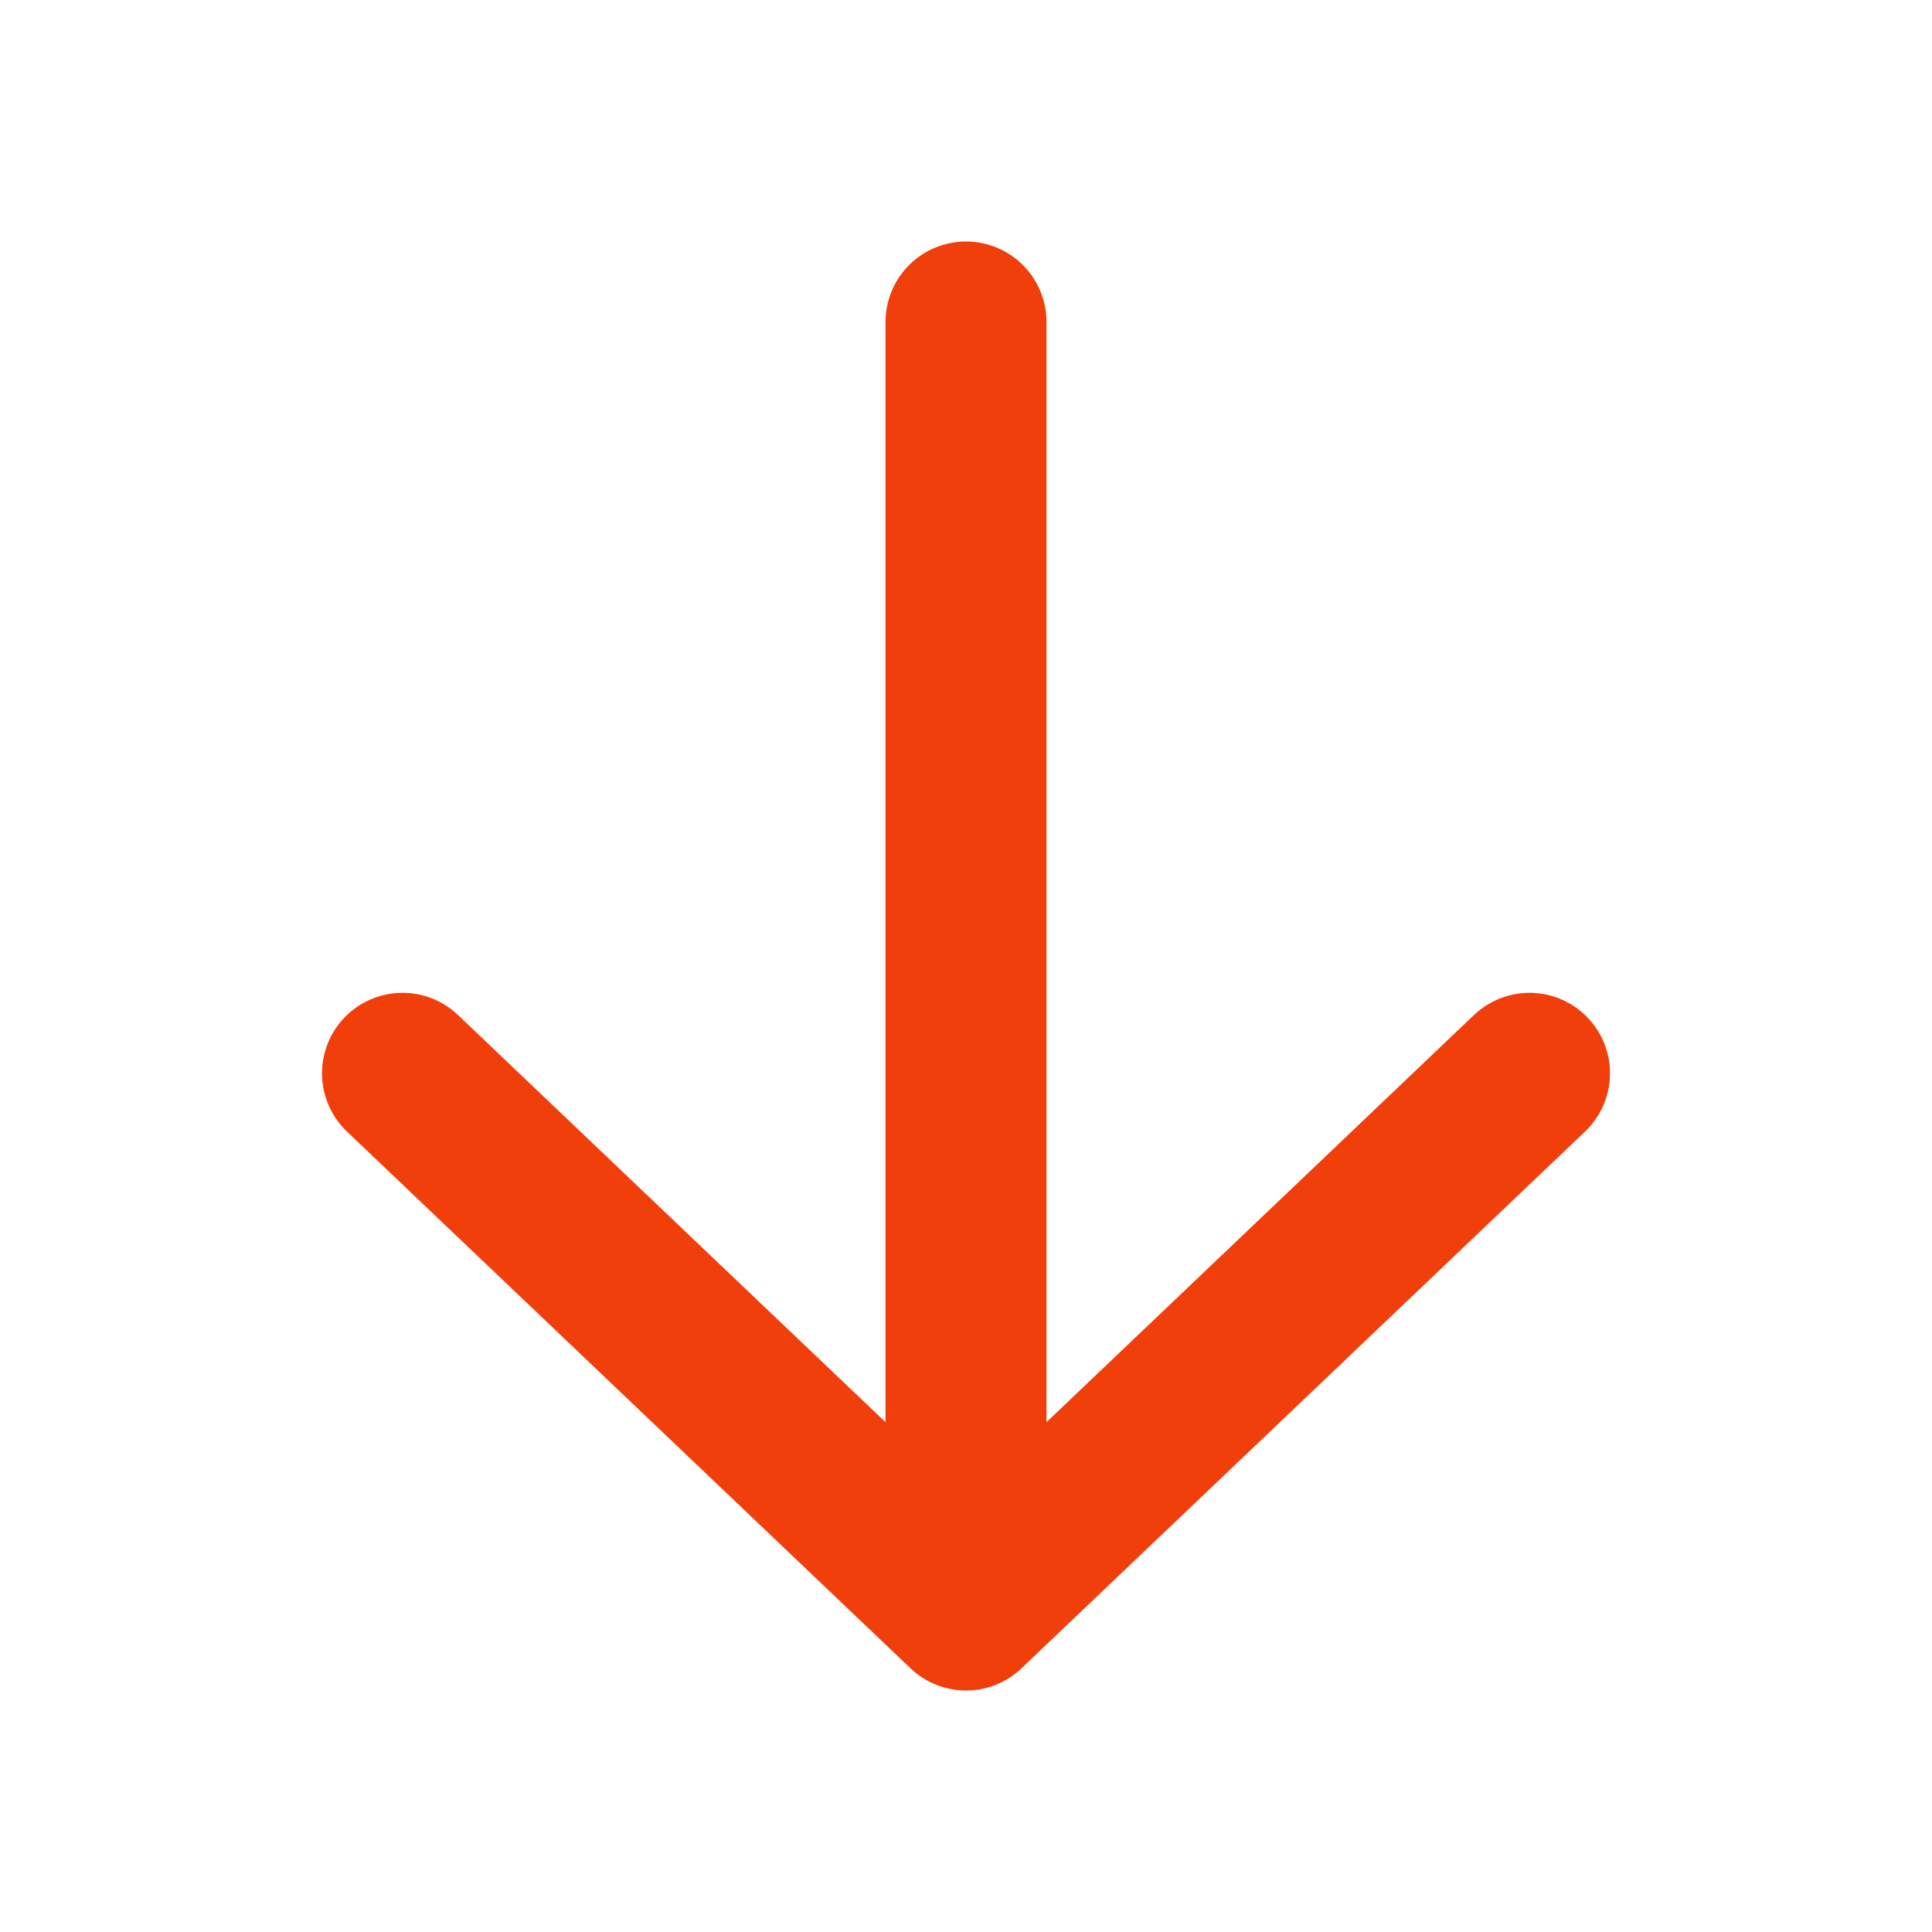
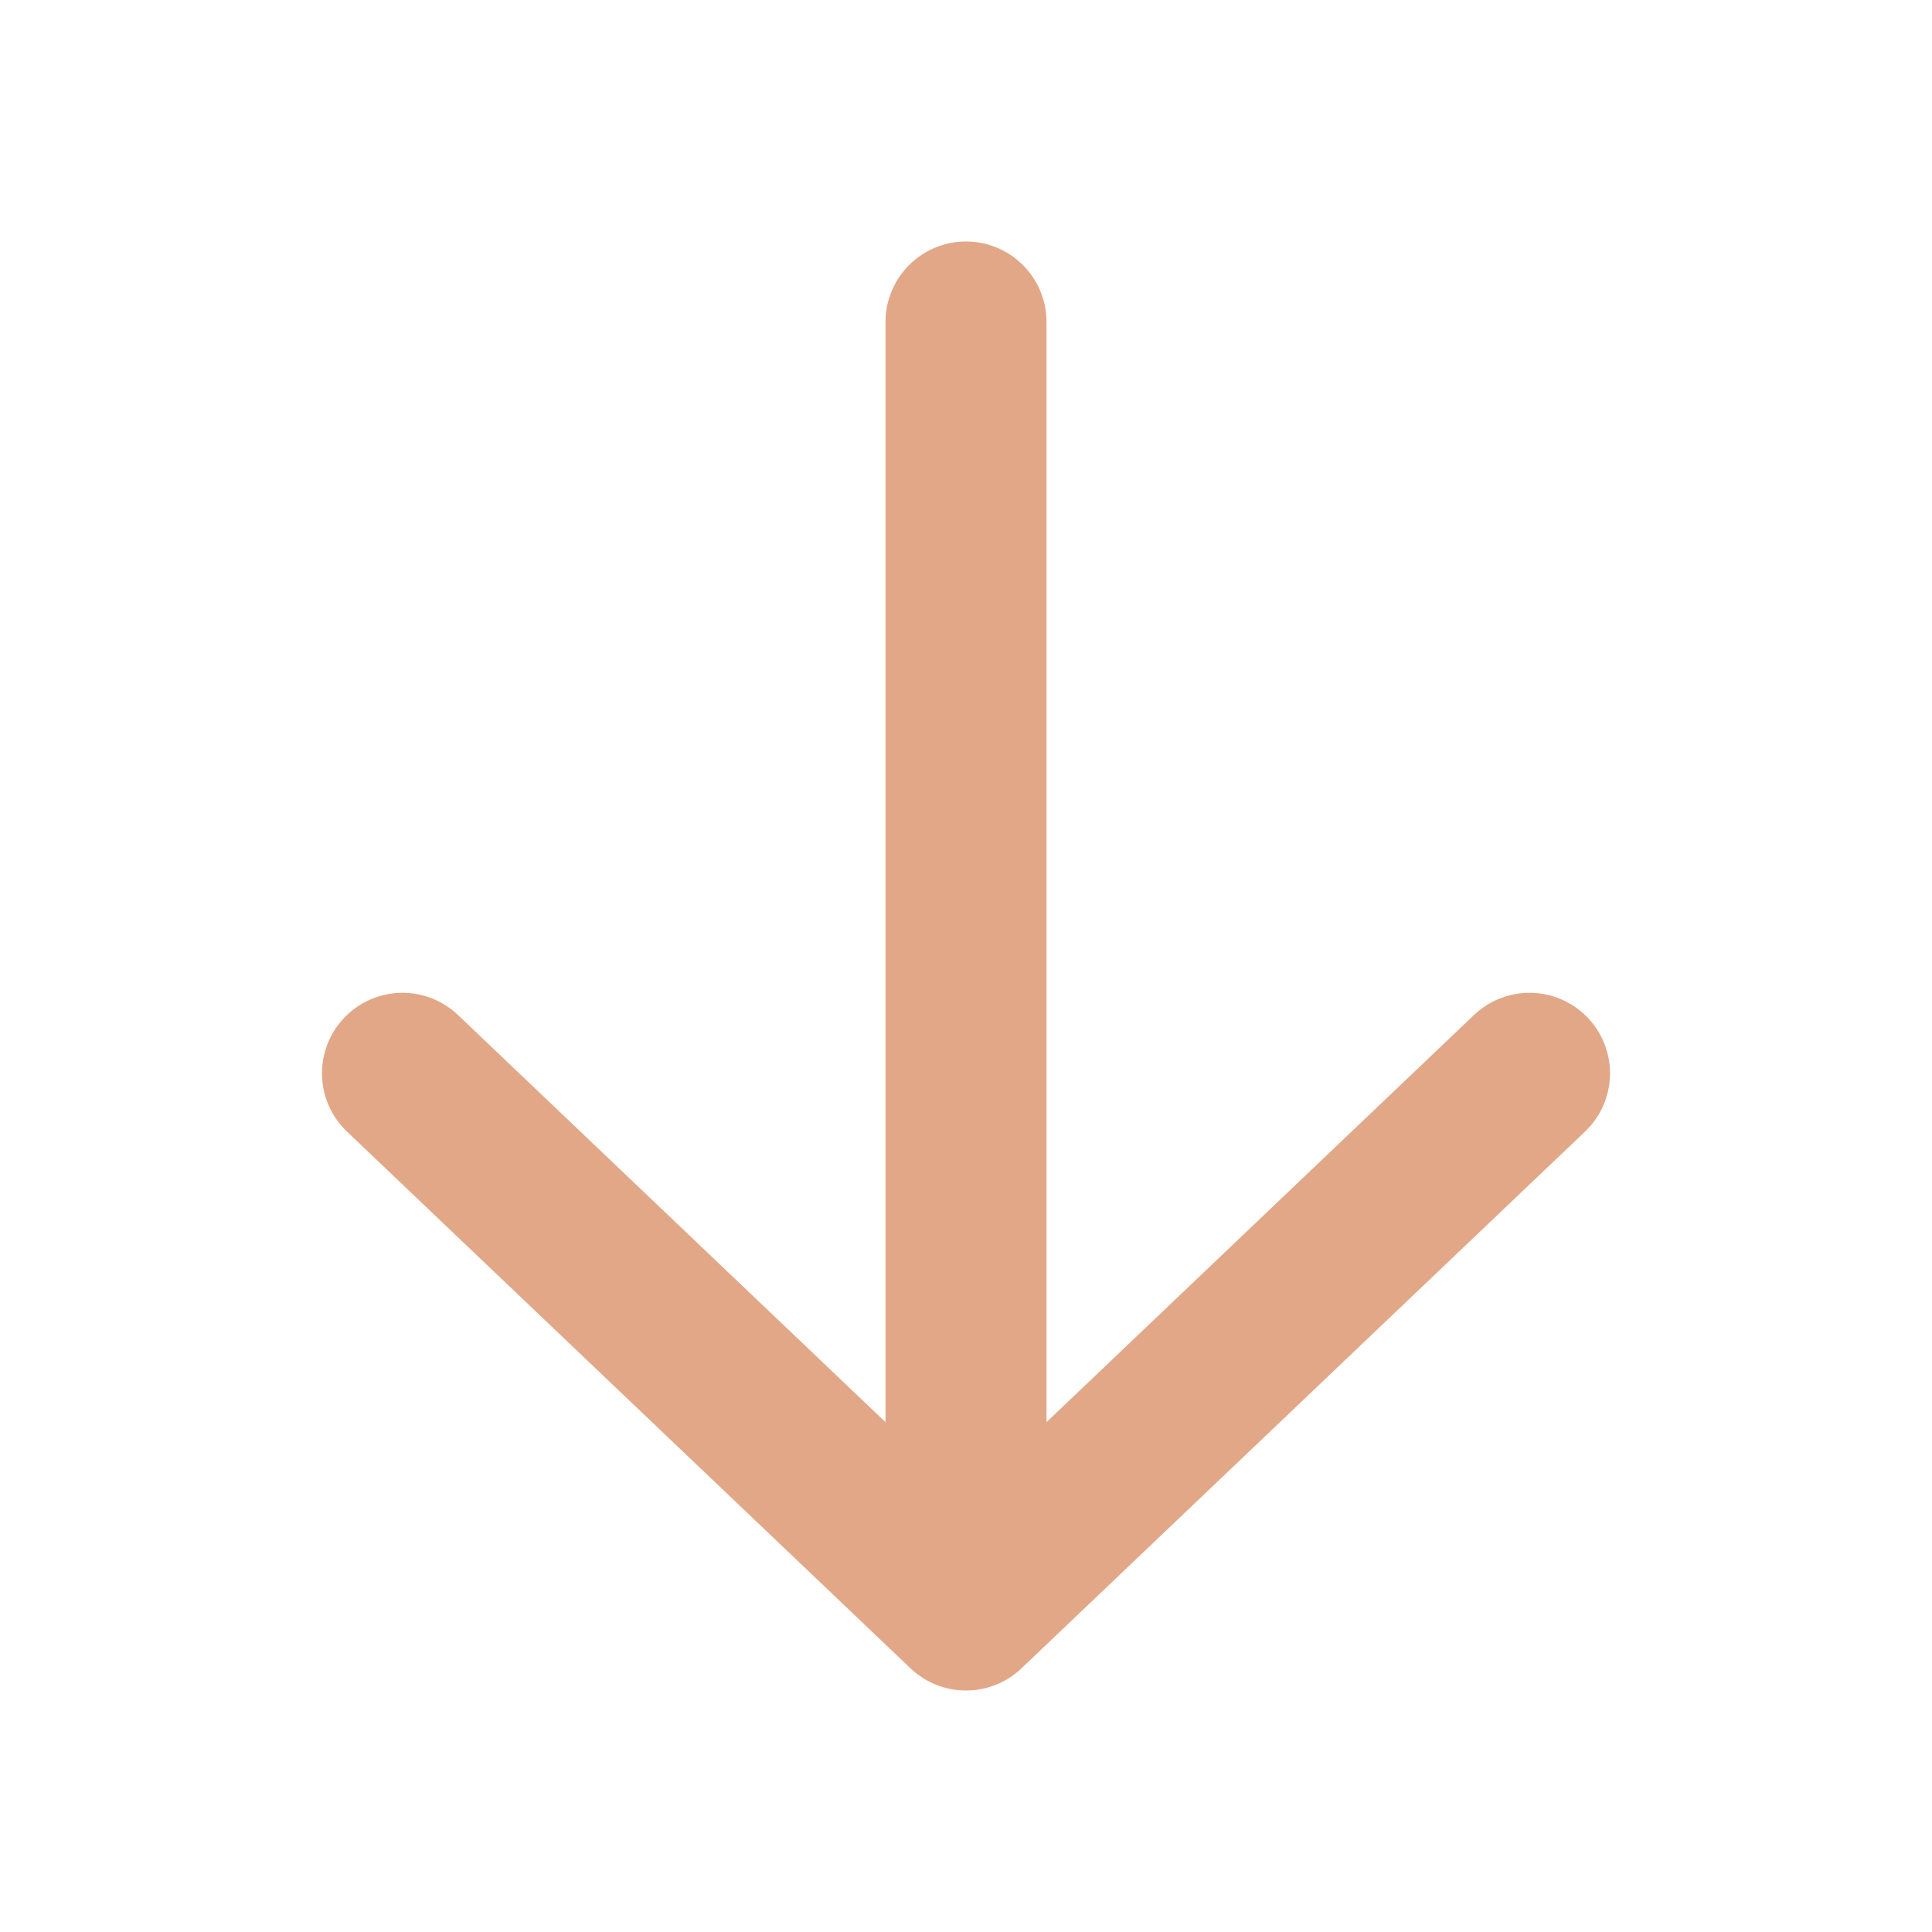
<svg xmlns="http://www.w3.org/2000/svg" width="24" height="24" viewBox="0 0 24 24" fill="none">
-   <path d="M19 13.333L12 20M12 20L5 13.333M12 20L12 4" stroke="#F13F0C" stroke-width="2" stroke-linecap="round" stroke-linejoin="round" />
+   <path d="M19 13.333L12 20M12 20L5 13.333M12 20L12 4" stroke="#E2A786" stroke-width="2" stroke-linecap="round" stroke-linejoin="round" />
</svg>
